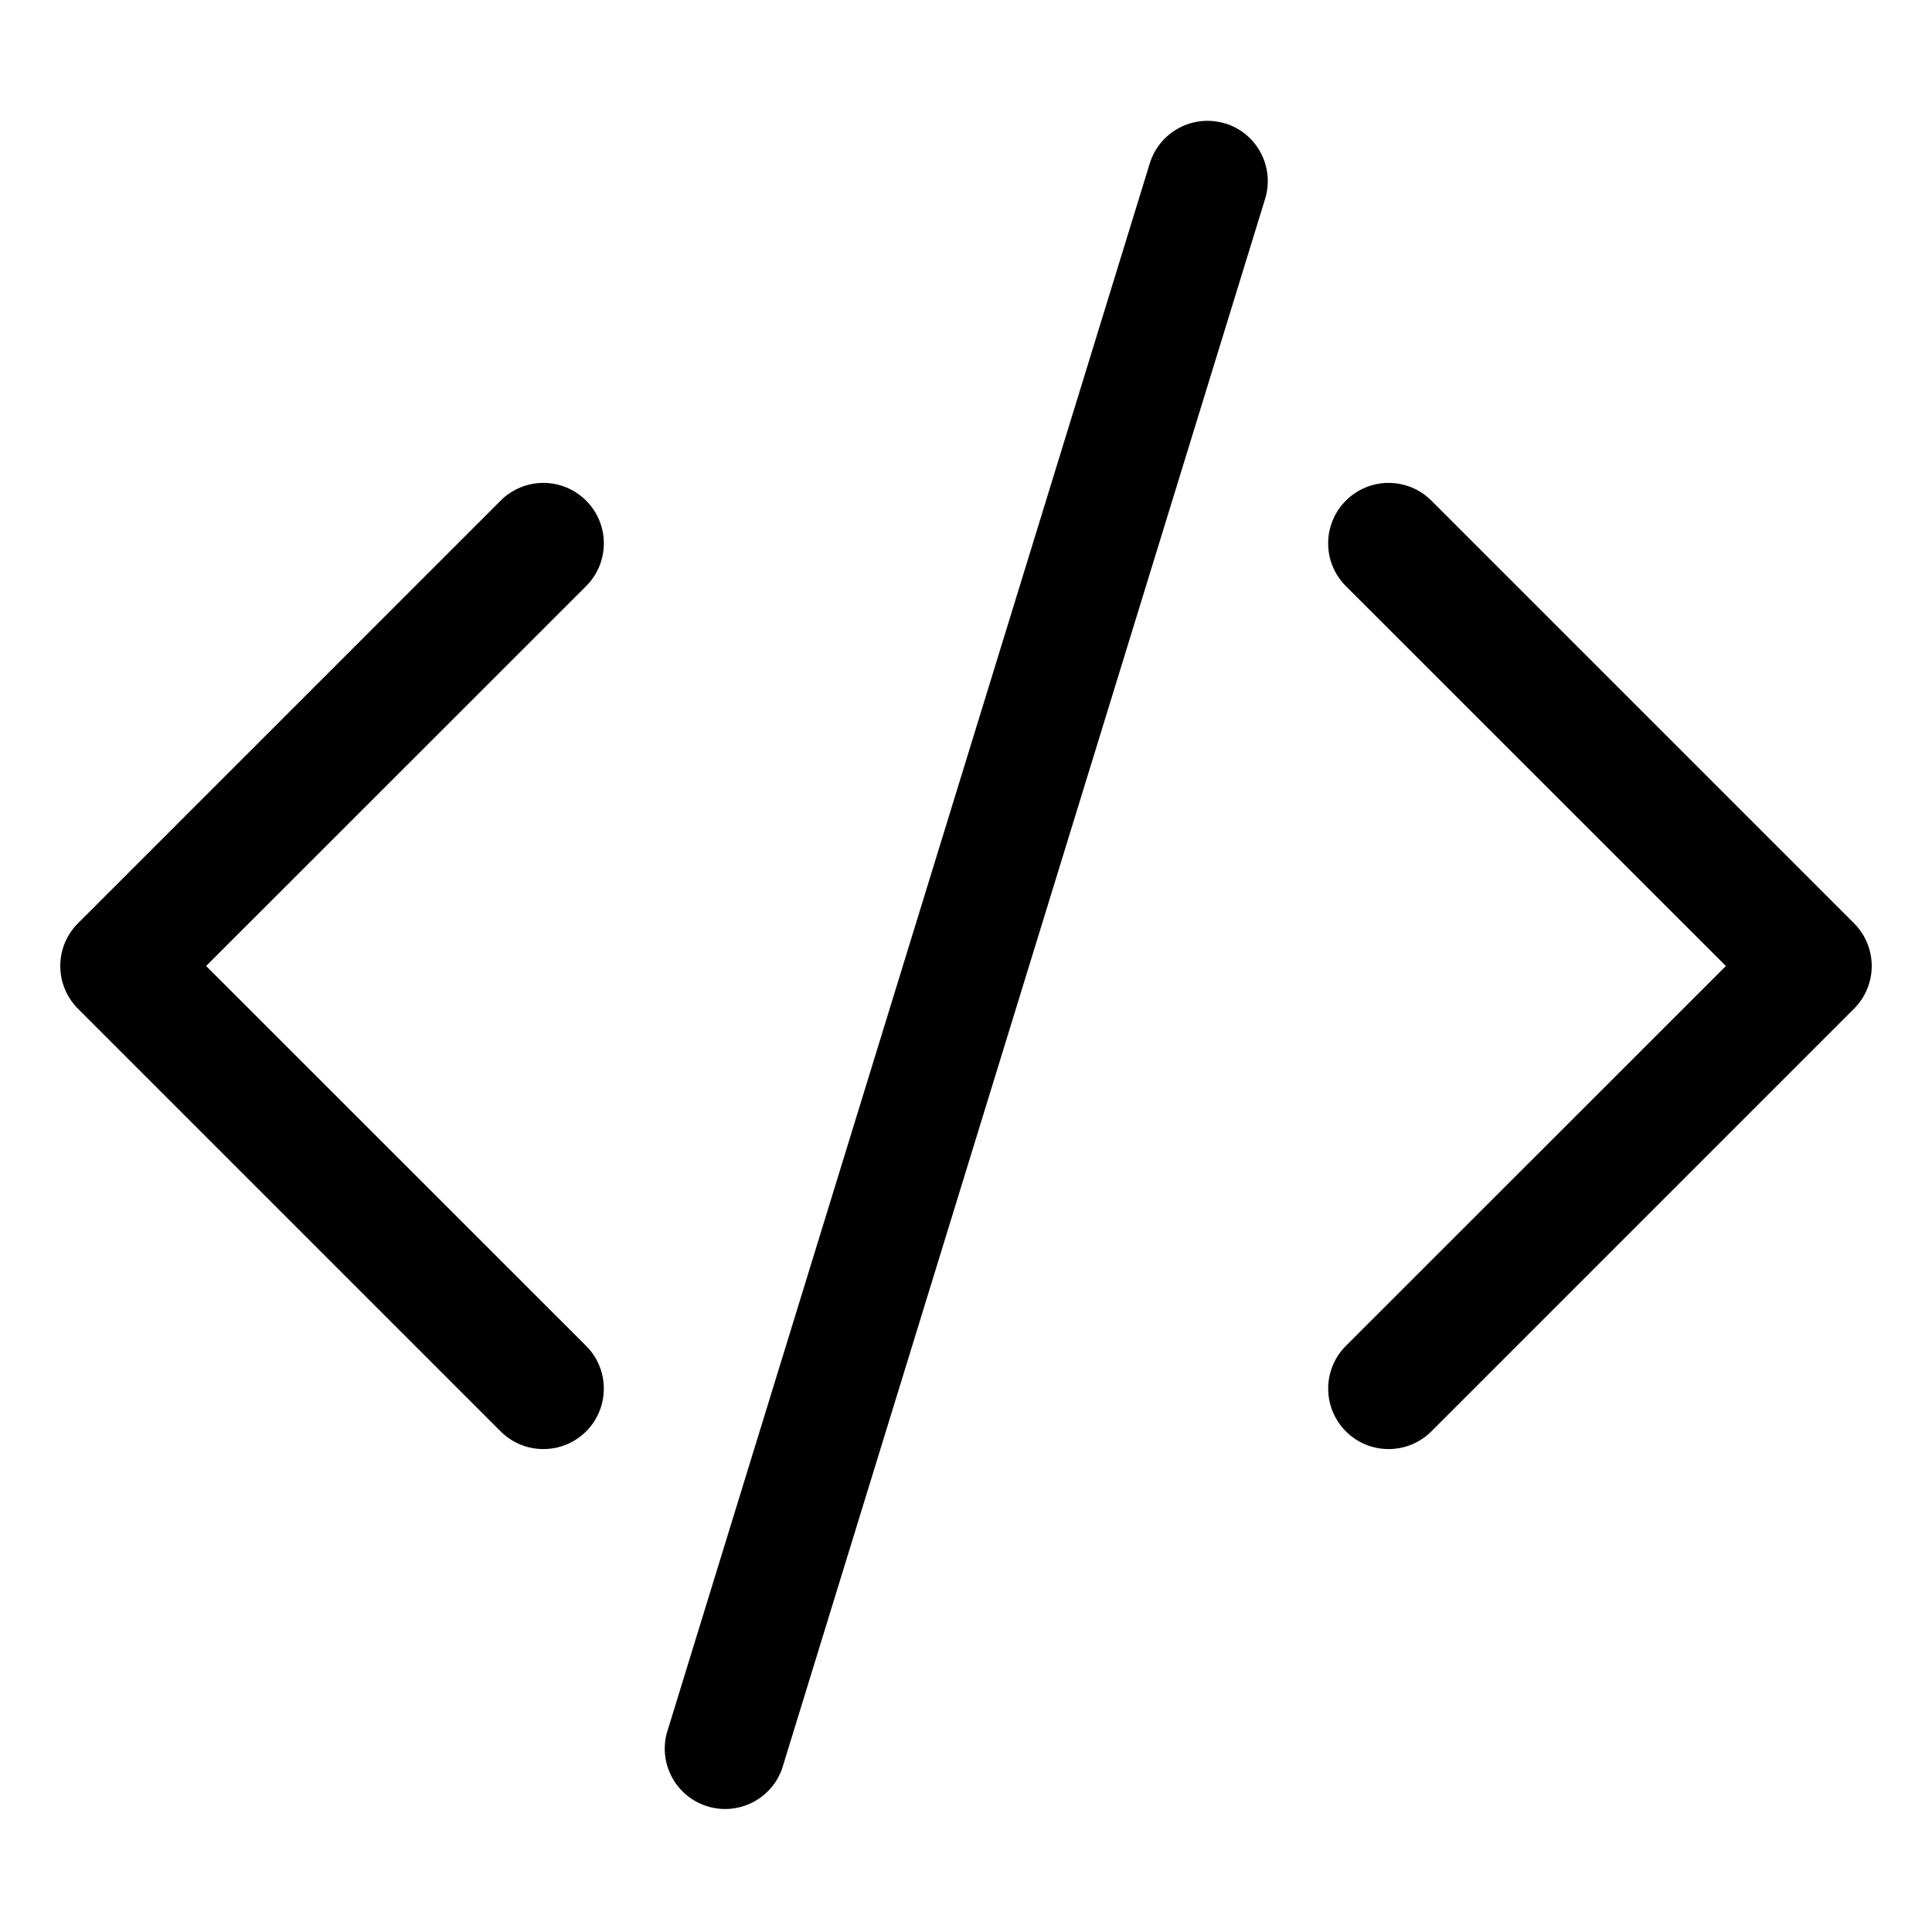
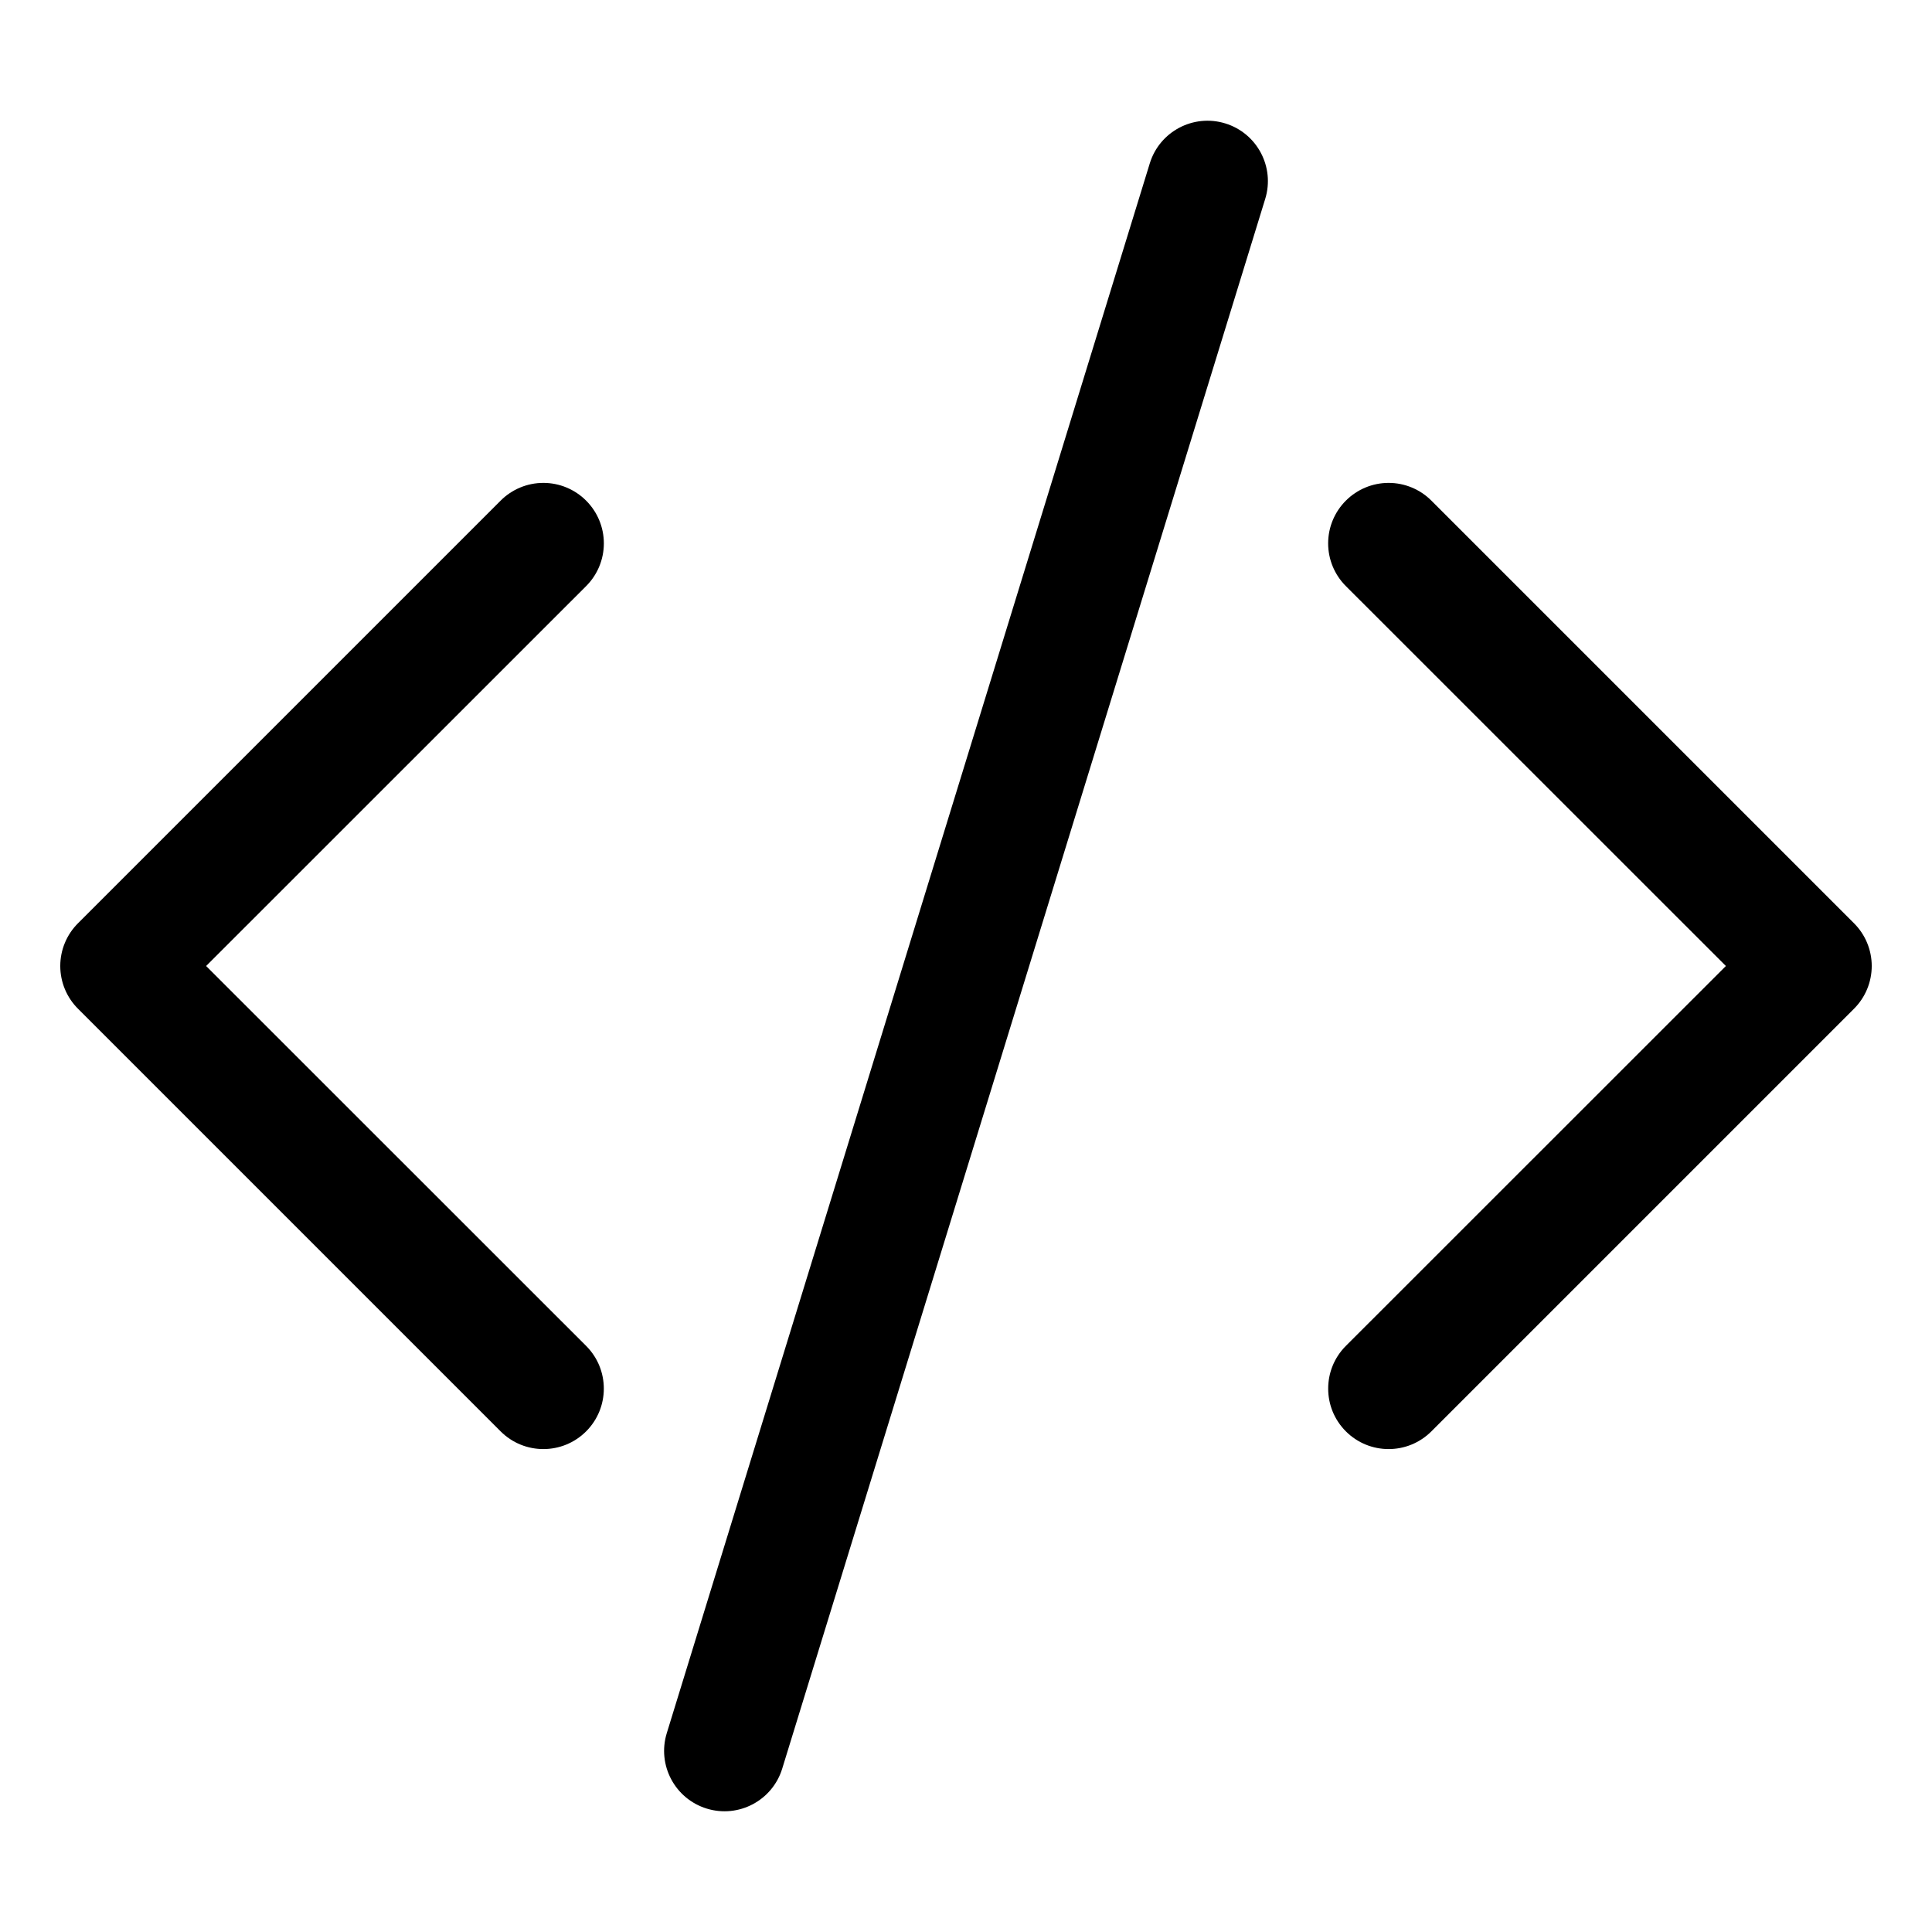
- <svg xmlns="http://www.w3.org/2000/svg" width="1em" height="1em" viewBox="0 0 16 16" class="bi bi-code-slash" fill="currentColor">
-   <path fill-rule="evenodd" d="M4.854 4.146a.5.5 0 0 1 0 .708L1.707 8l3.147 3.146a.5.5 0 0 1-.708.708l-3.5-3.5a.5.5 0 0 1 0-.708l3.5-3.5a.5.5 0 0 1 .708 0zm6.292 0a.5.5 0 0 0 0 .708L14.293 8l-3.147 3.146a.5.5 0 0 0 .708.708l3.5-3.5a.5.5 0 0 0 0-.708l-3.5-3.5a.5.5 0 0 0-.708 0zm-.999-3.124a.5.5 0 0 1 .33.625l-4 13a.5.5 0 0 1-.955-.294l4-13a.5.5 0 0 1 .625-.33z" />
+ <svg xmlns="http://www.w3.org/2000/svg" width="16" height="16" fill="currentColor" class="bi bi-code-slash" viewBox="0 0 16 16">
+   <path d="M10.478 1.647a.5.5 0 1 0-.956-.294l-4 13a.5.5 0 0 0 .956.294l4-13zM4.854 4.146a.5.5 0 0 1 0 .708L1.707 8l3.147 3.146a.5.5 0 0 1-.708.708l-3.5-3.5a.5.5 0 0 1 0-.708l3.5-3.5a.5.5 0 0 1 .708 0zm6.292 0a.5.5 0 0 0 0 .708L14.293 8l-3.147 3.146a.5.5 0 0 0 .708.708l3.5-3.5a.5.5 0 0 0 0-.708l-3.5-3.5a.5.5 0 0 0-.708 0z" />
</svg>
